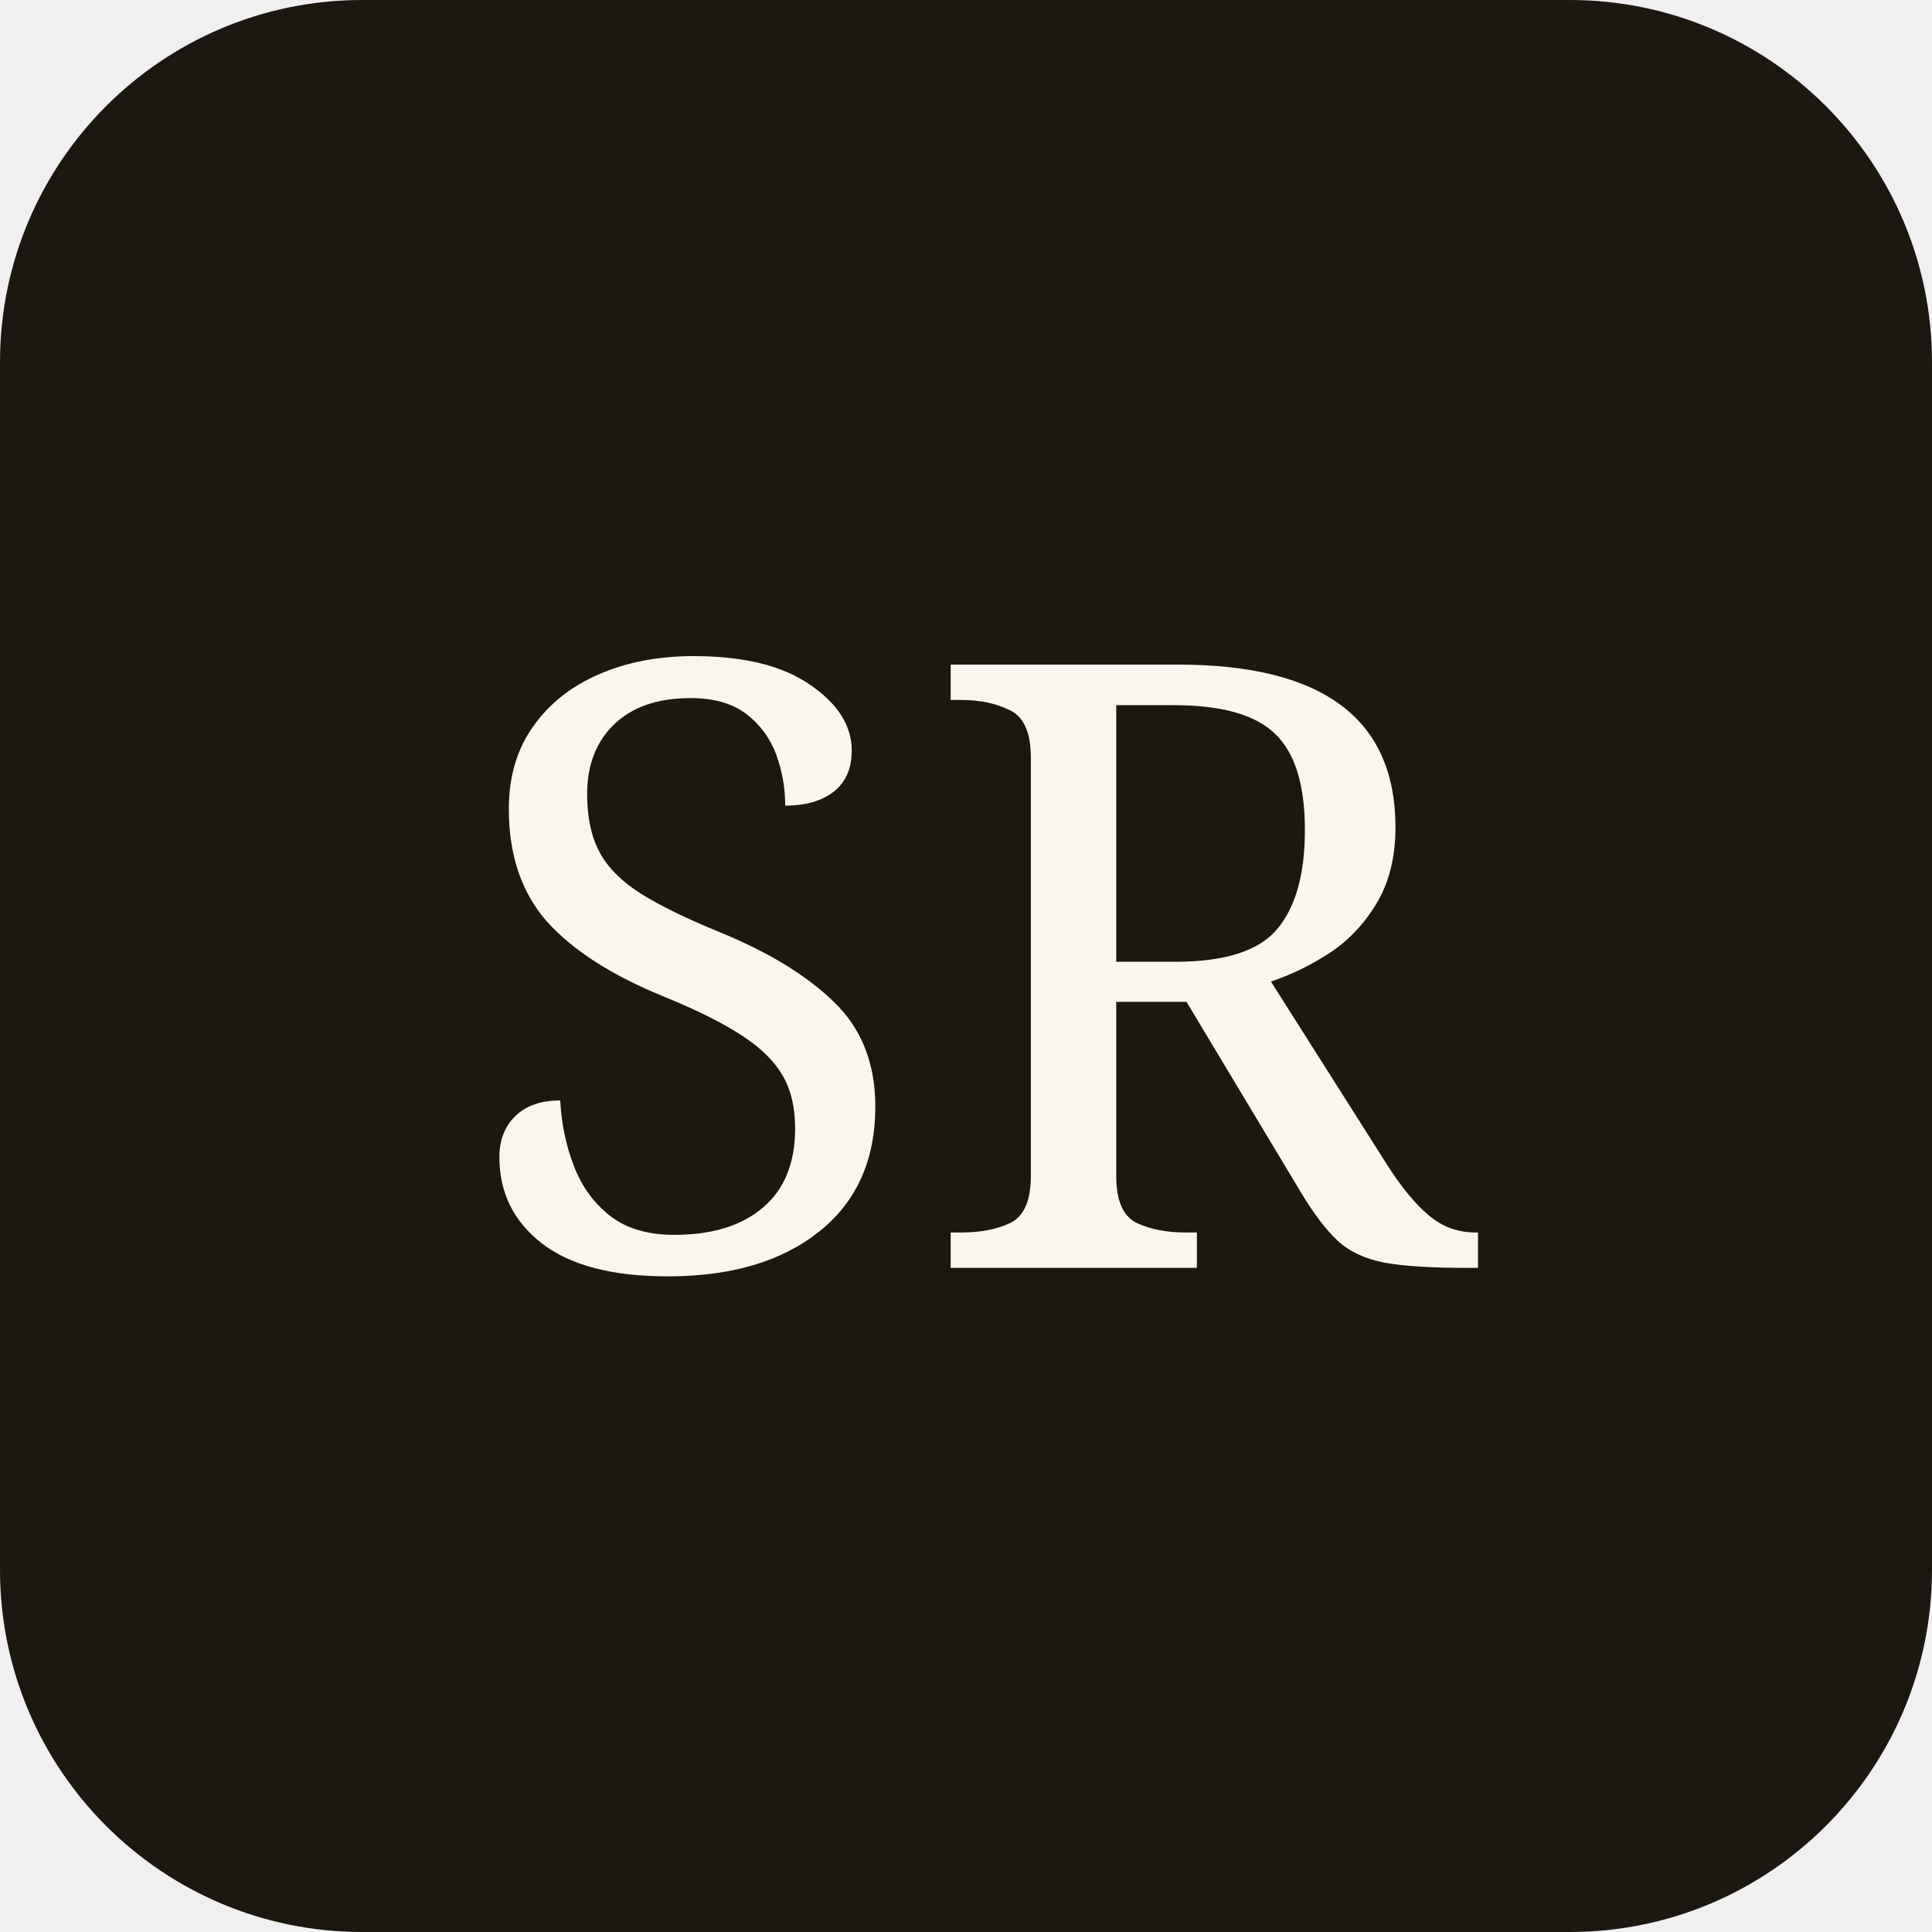
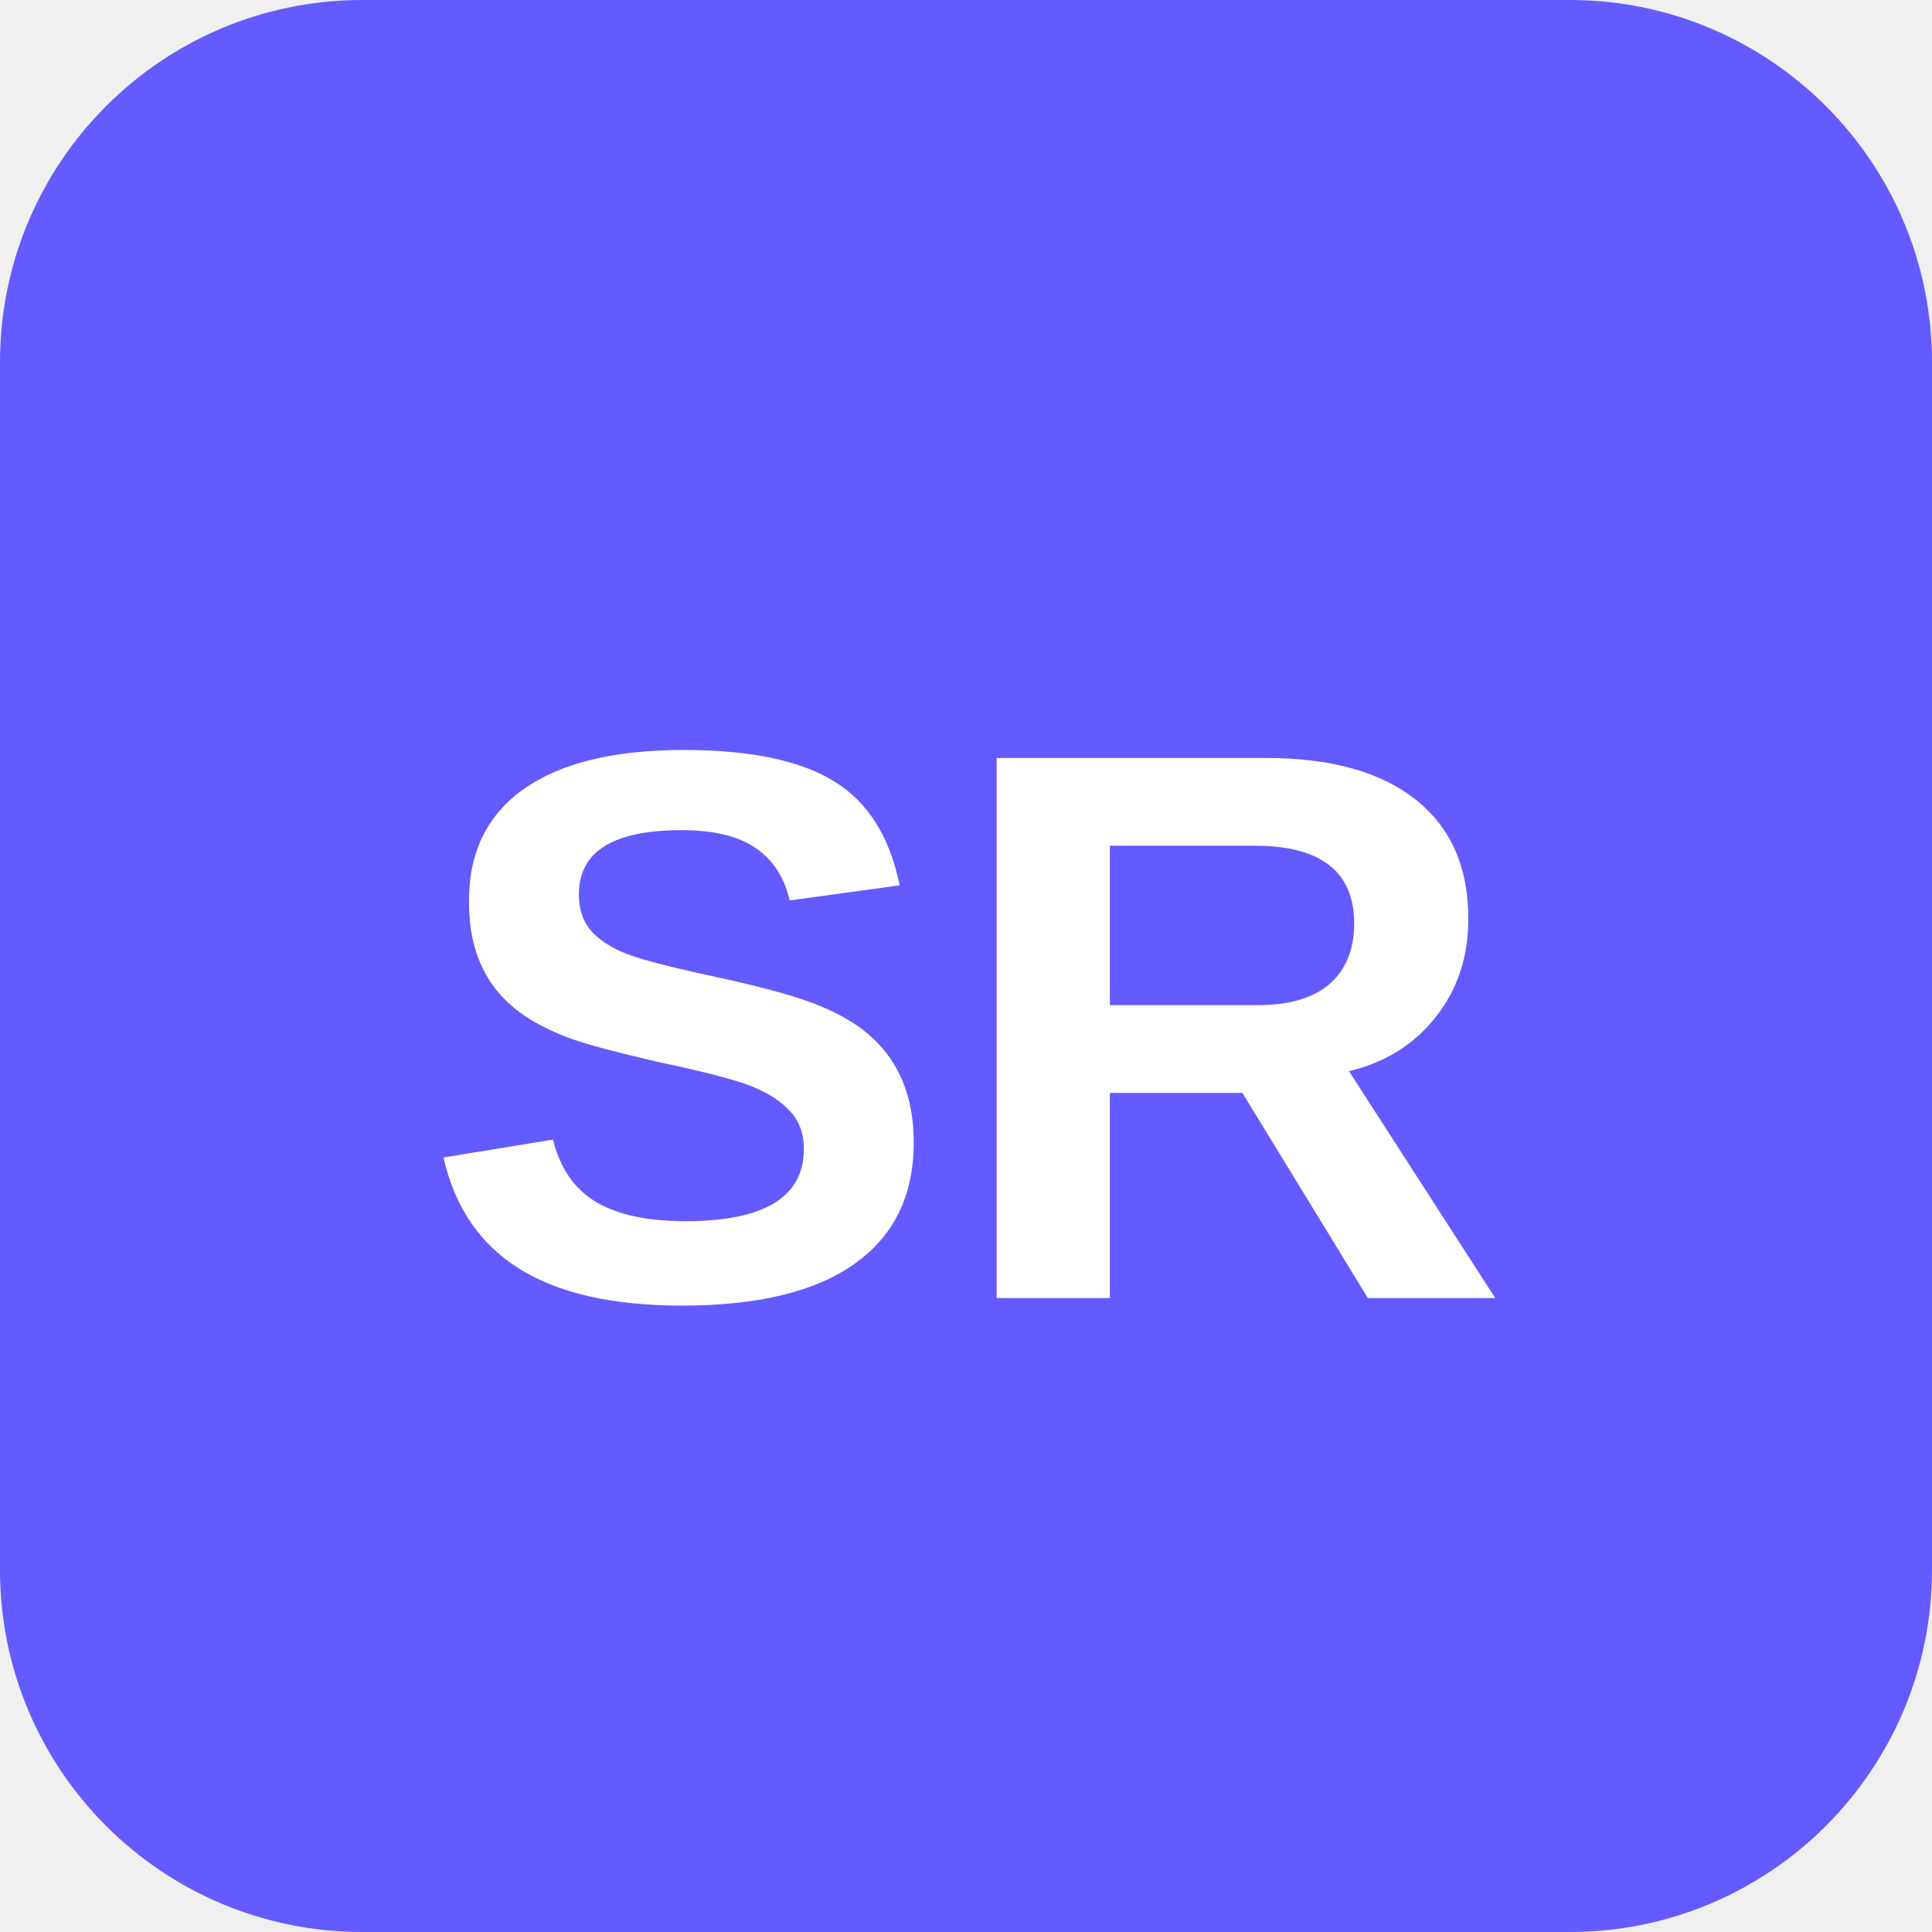
<svg xmlns="http://www.w3.org/2000/svg" viewBox="0 0 64 64">
-   <rect width="64" height="64" rx="12" fill="#1C1710" />
-   <text x="32" y="42" font-family="Georgia, serif" font-size="28" fill="#FAF6EF" text-anchor="middle">SR</text>
+   <rect width="64" height="64" rx="12" fill="#635BFF" />
+   <text x="32" y="43" font-family="Arial, sans-serif" font-weight="700" font-size="26" fill="#FFFFFF" text-anchor="middle">SR</text>
</svg>
